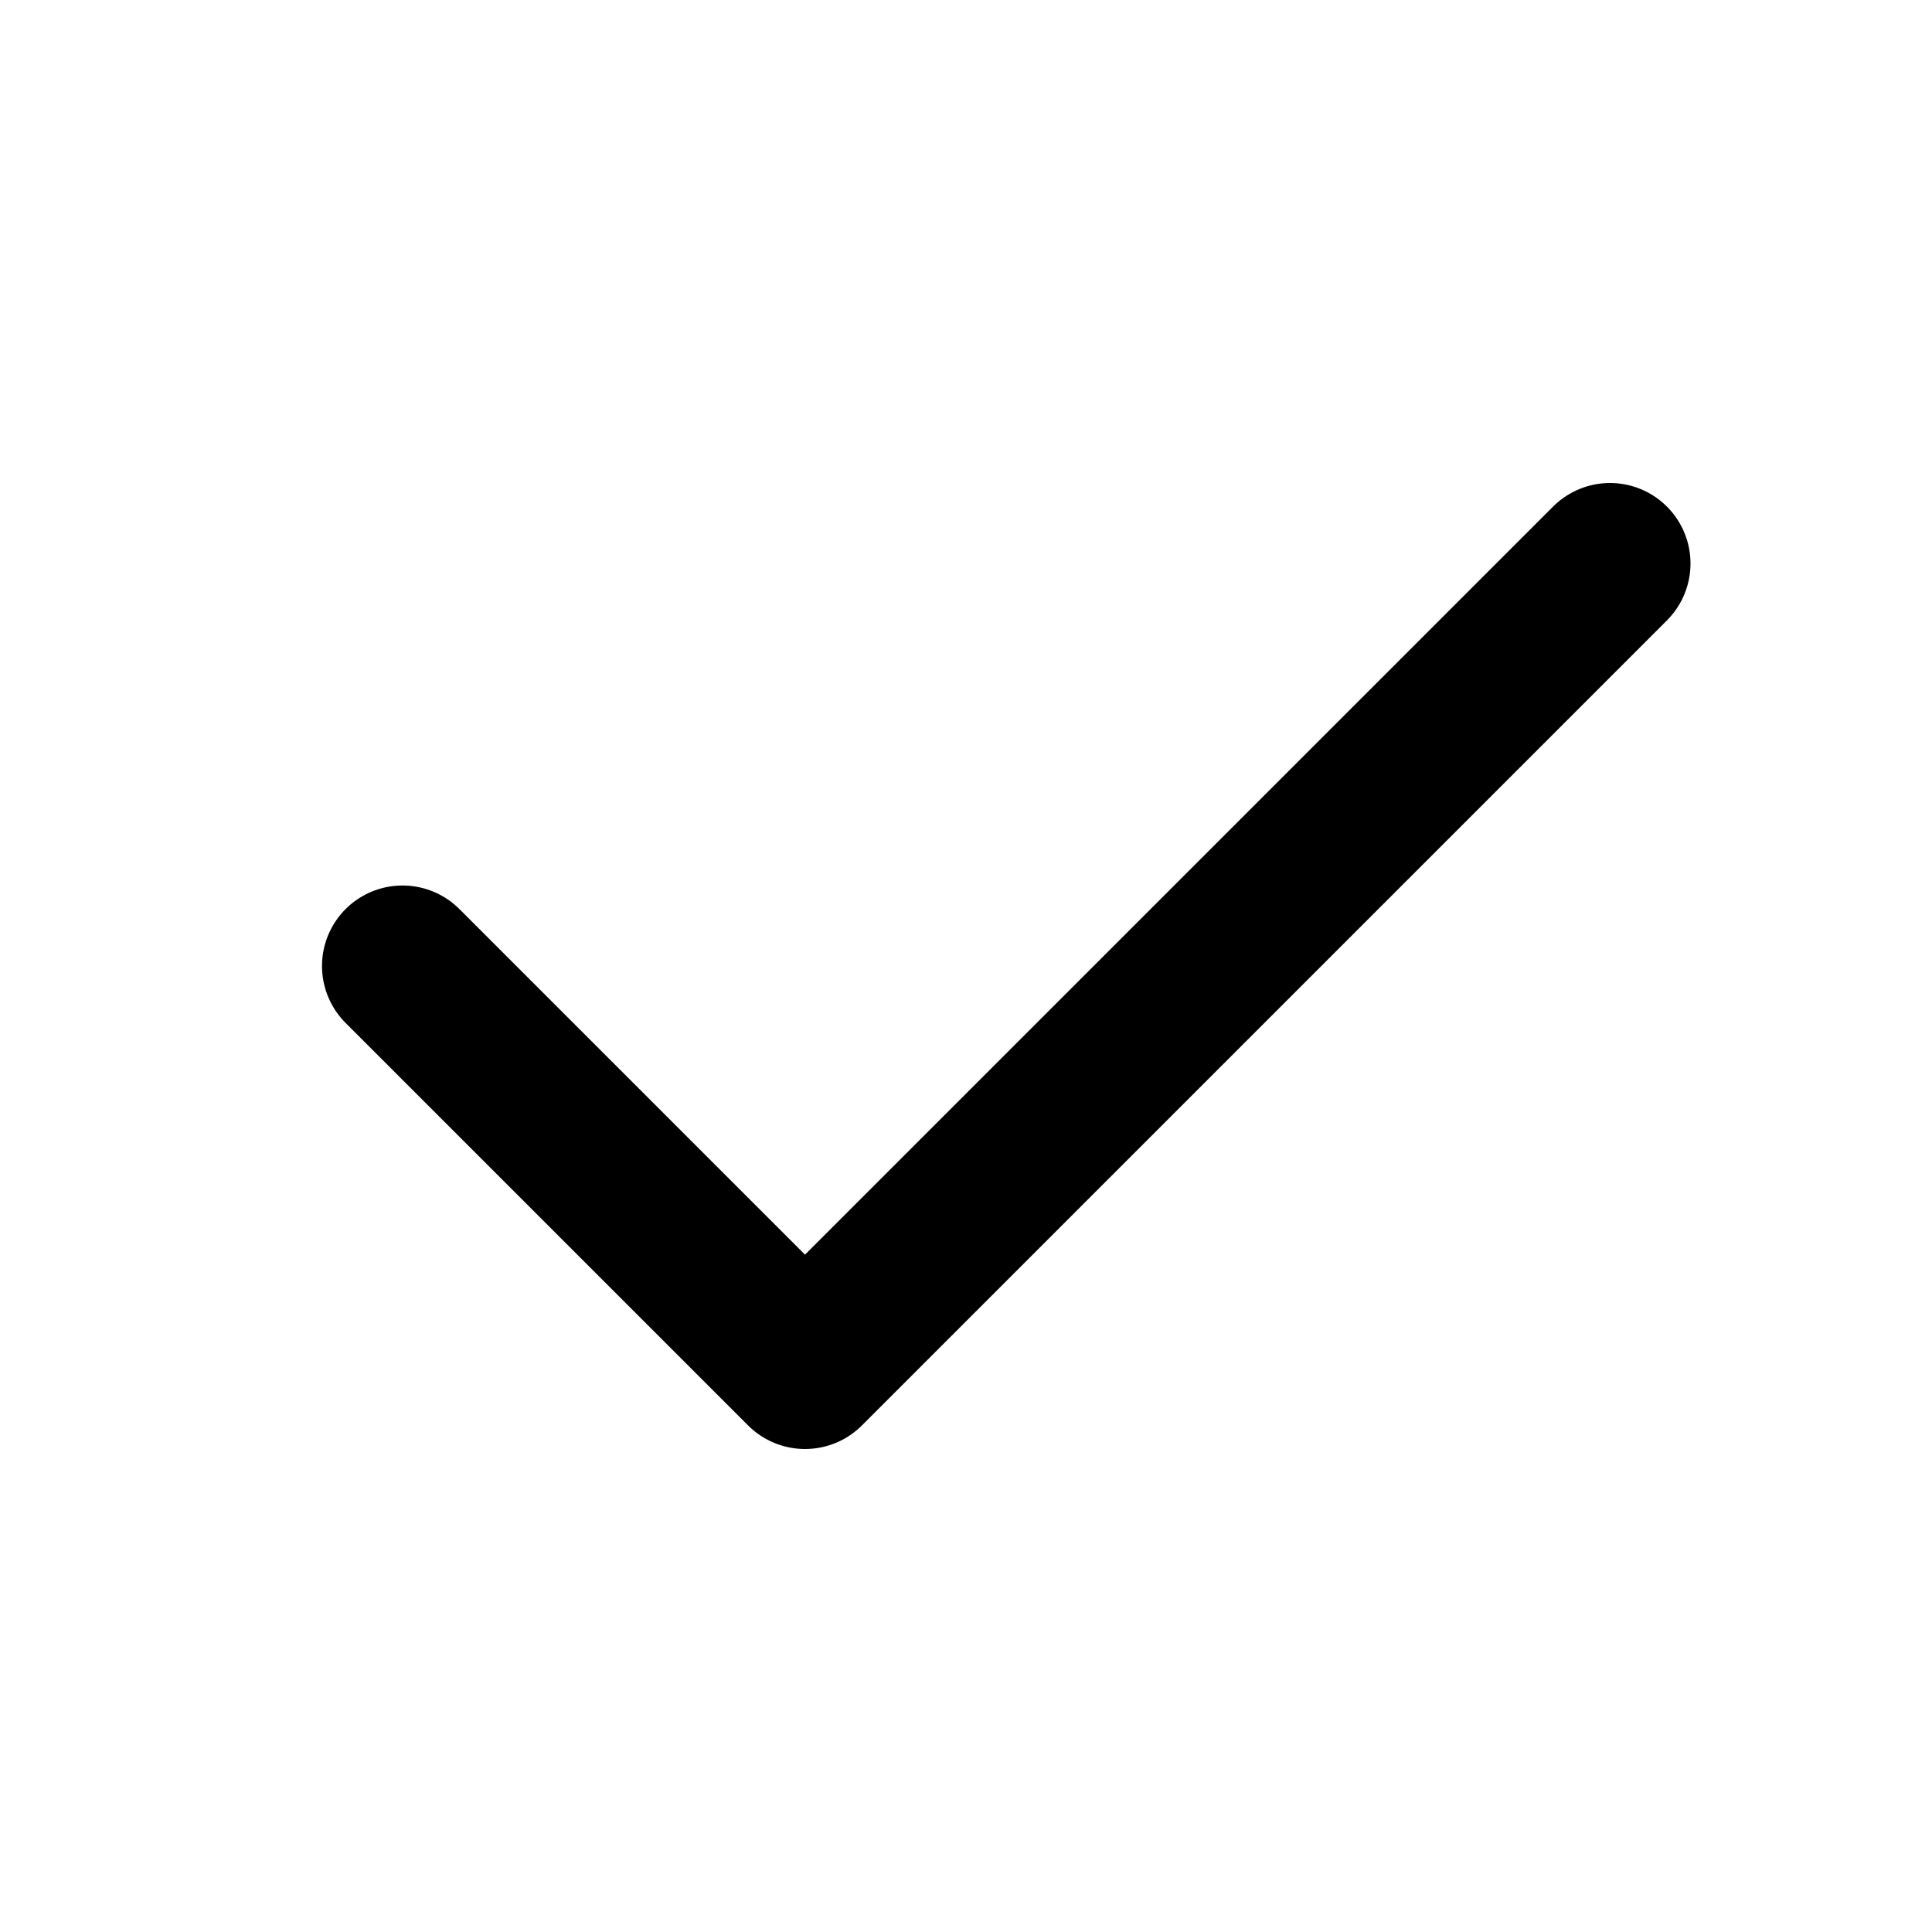
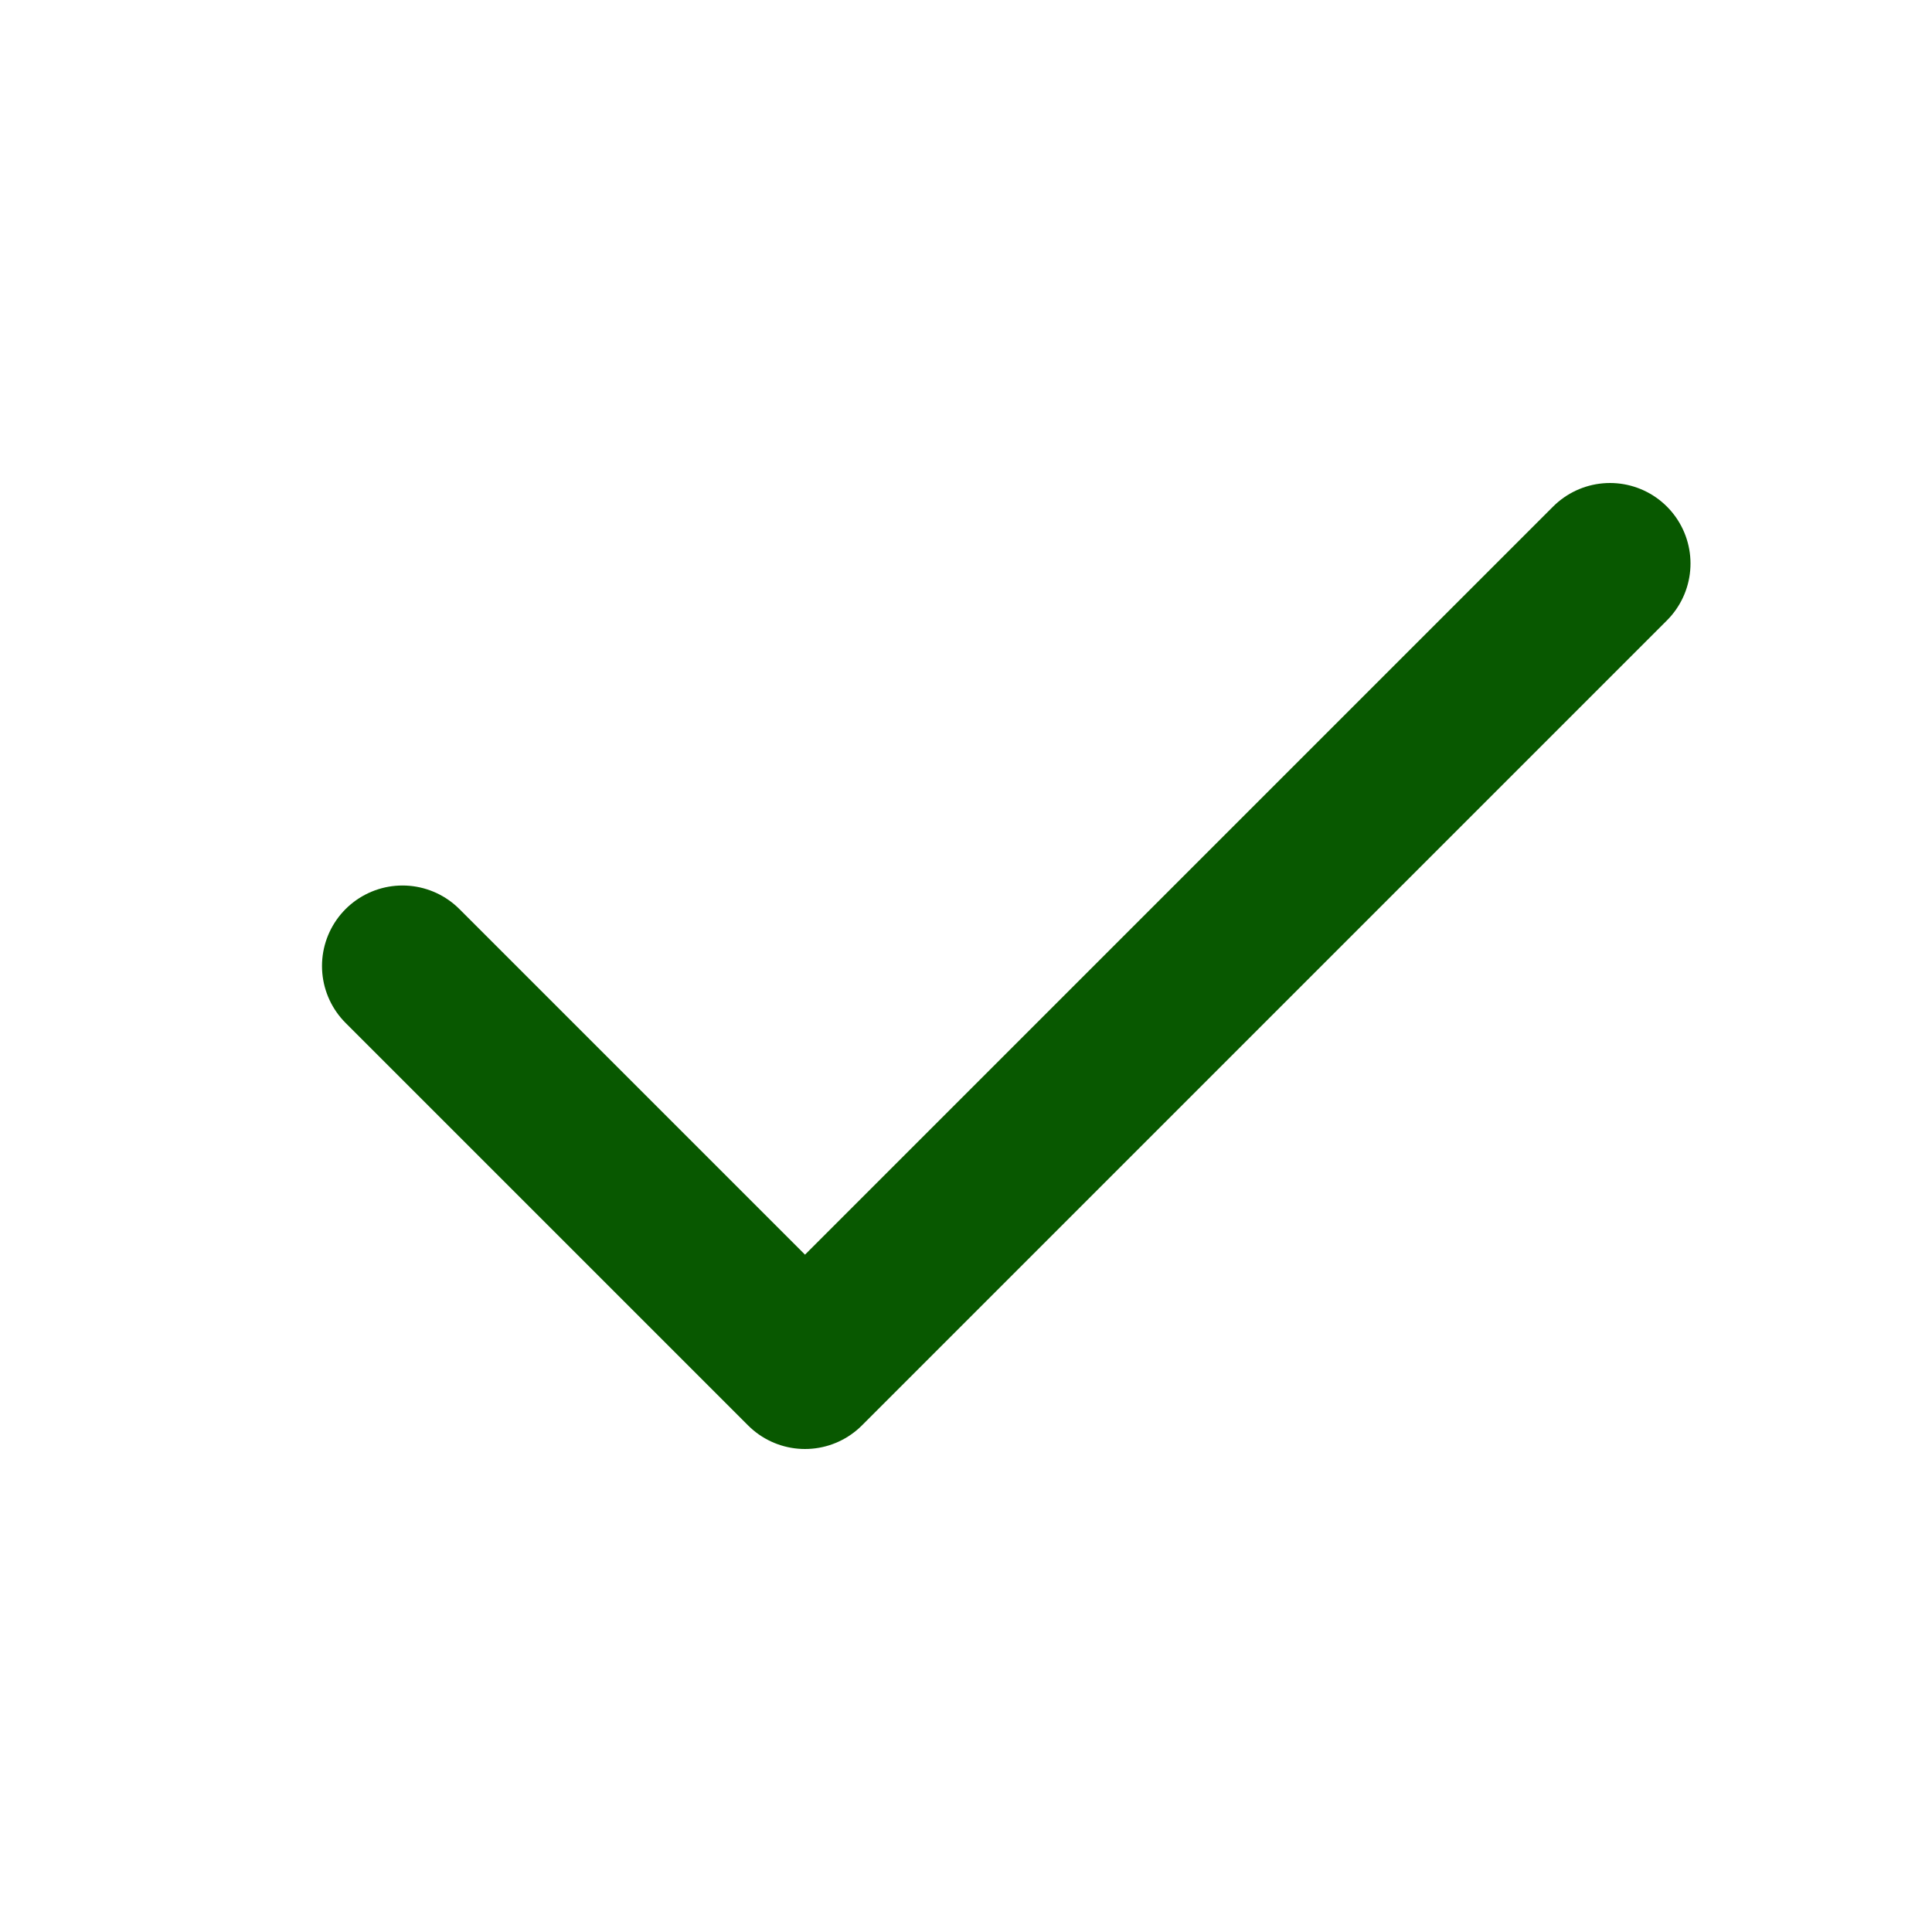
- <svg xmlns="http://www.w3.org/2000/svg" class="icon icon-tabler icon-tabler-check" width="24" height="24" viewBox="0 0 24 24" stroke-width="2" stroke="currentColor" fill="none" stroke-linecap="round" stroke-linejoin="round">
+ <svg xmlns="http://www.w3.org/2000/svg" class="icon icon-tabler icon-tabler-check" width="24" height="24" viewBox="0 0 24 24" stroke-width="2" stroke="#085800" fill="none" stroke-linecap="round" stroke-linejoin="round">
  <path stroke="none" d="M0 0h24v24H0z" fill="none" />
  <path d="M5 12l5 5l10 -10" />
</svg>
